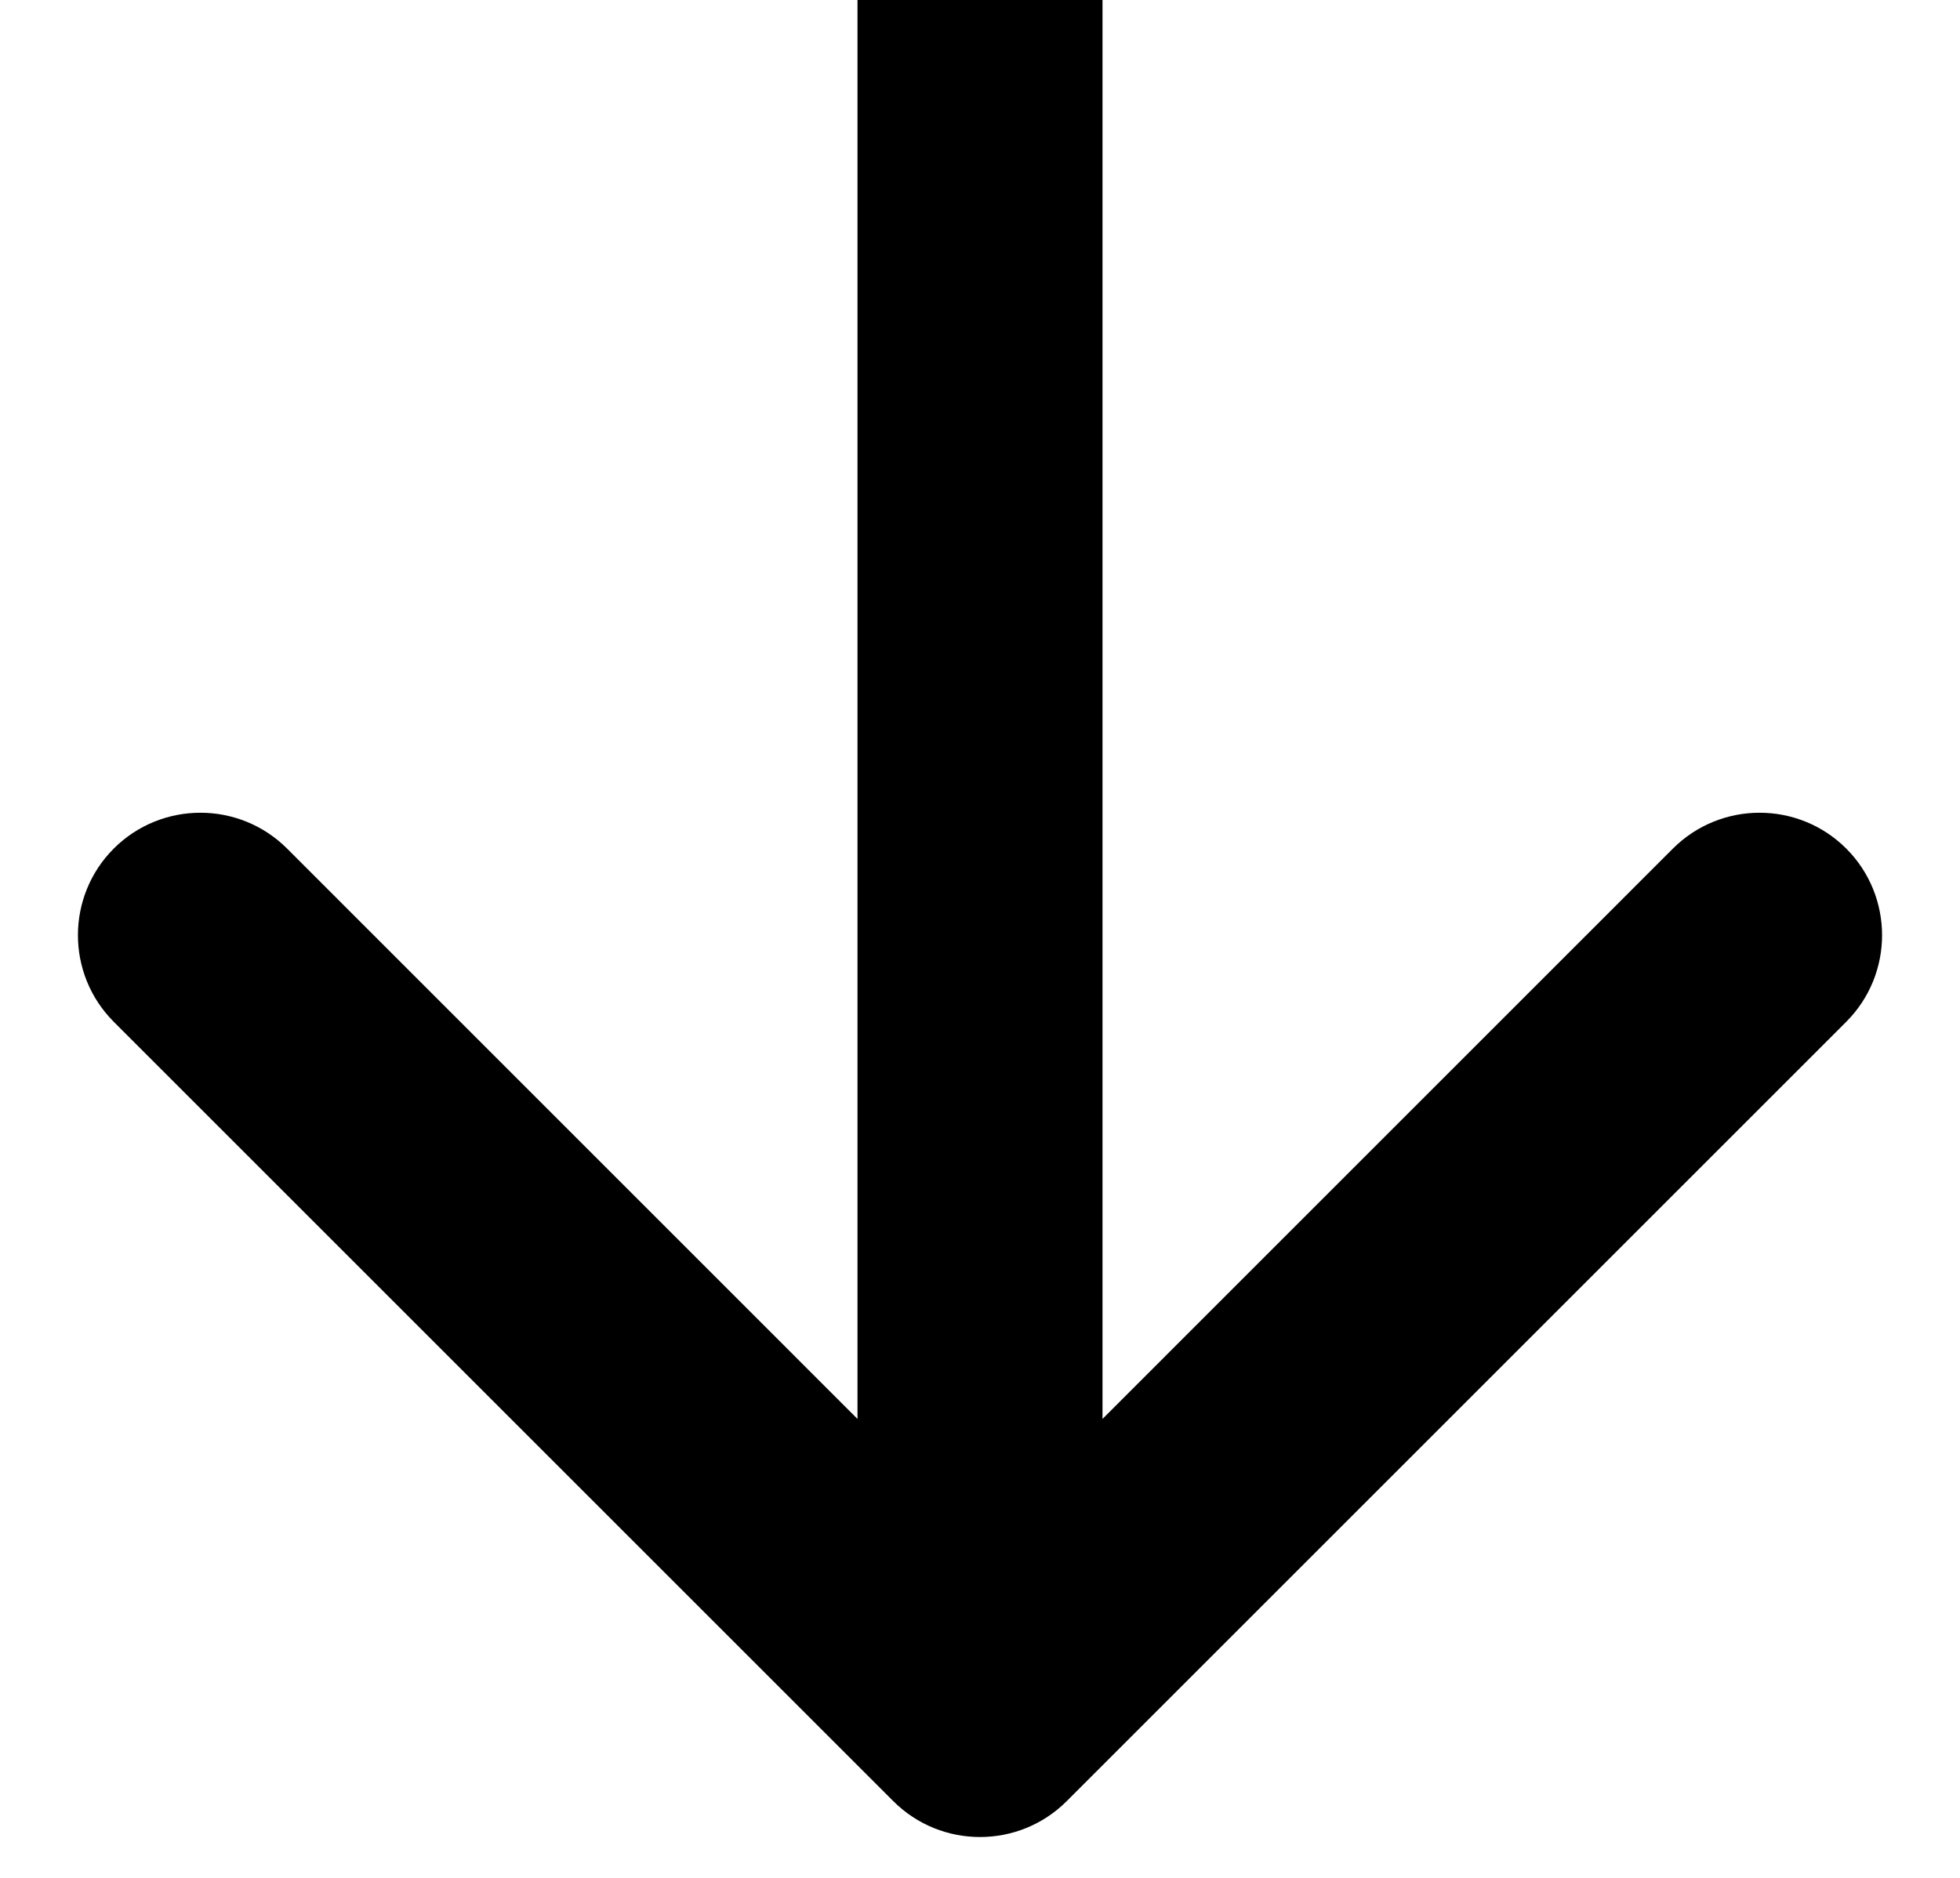
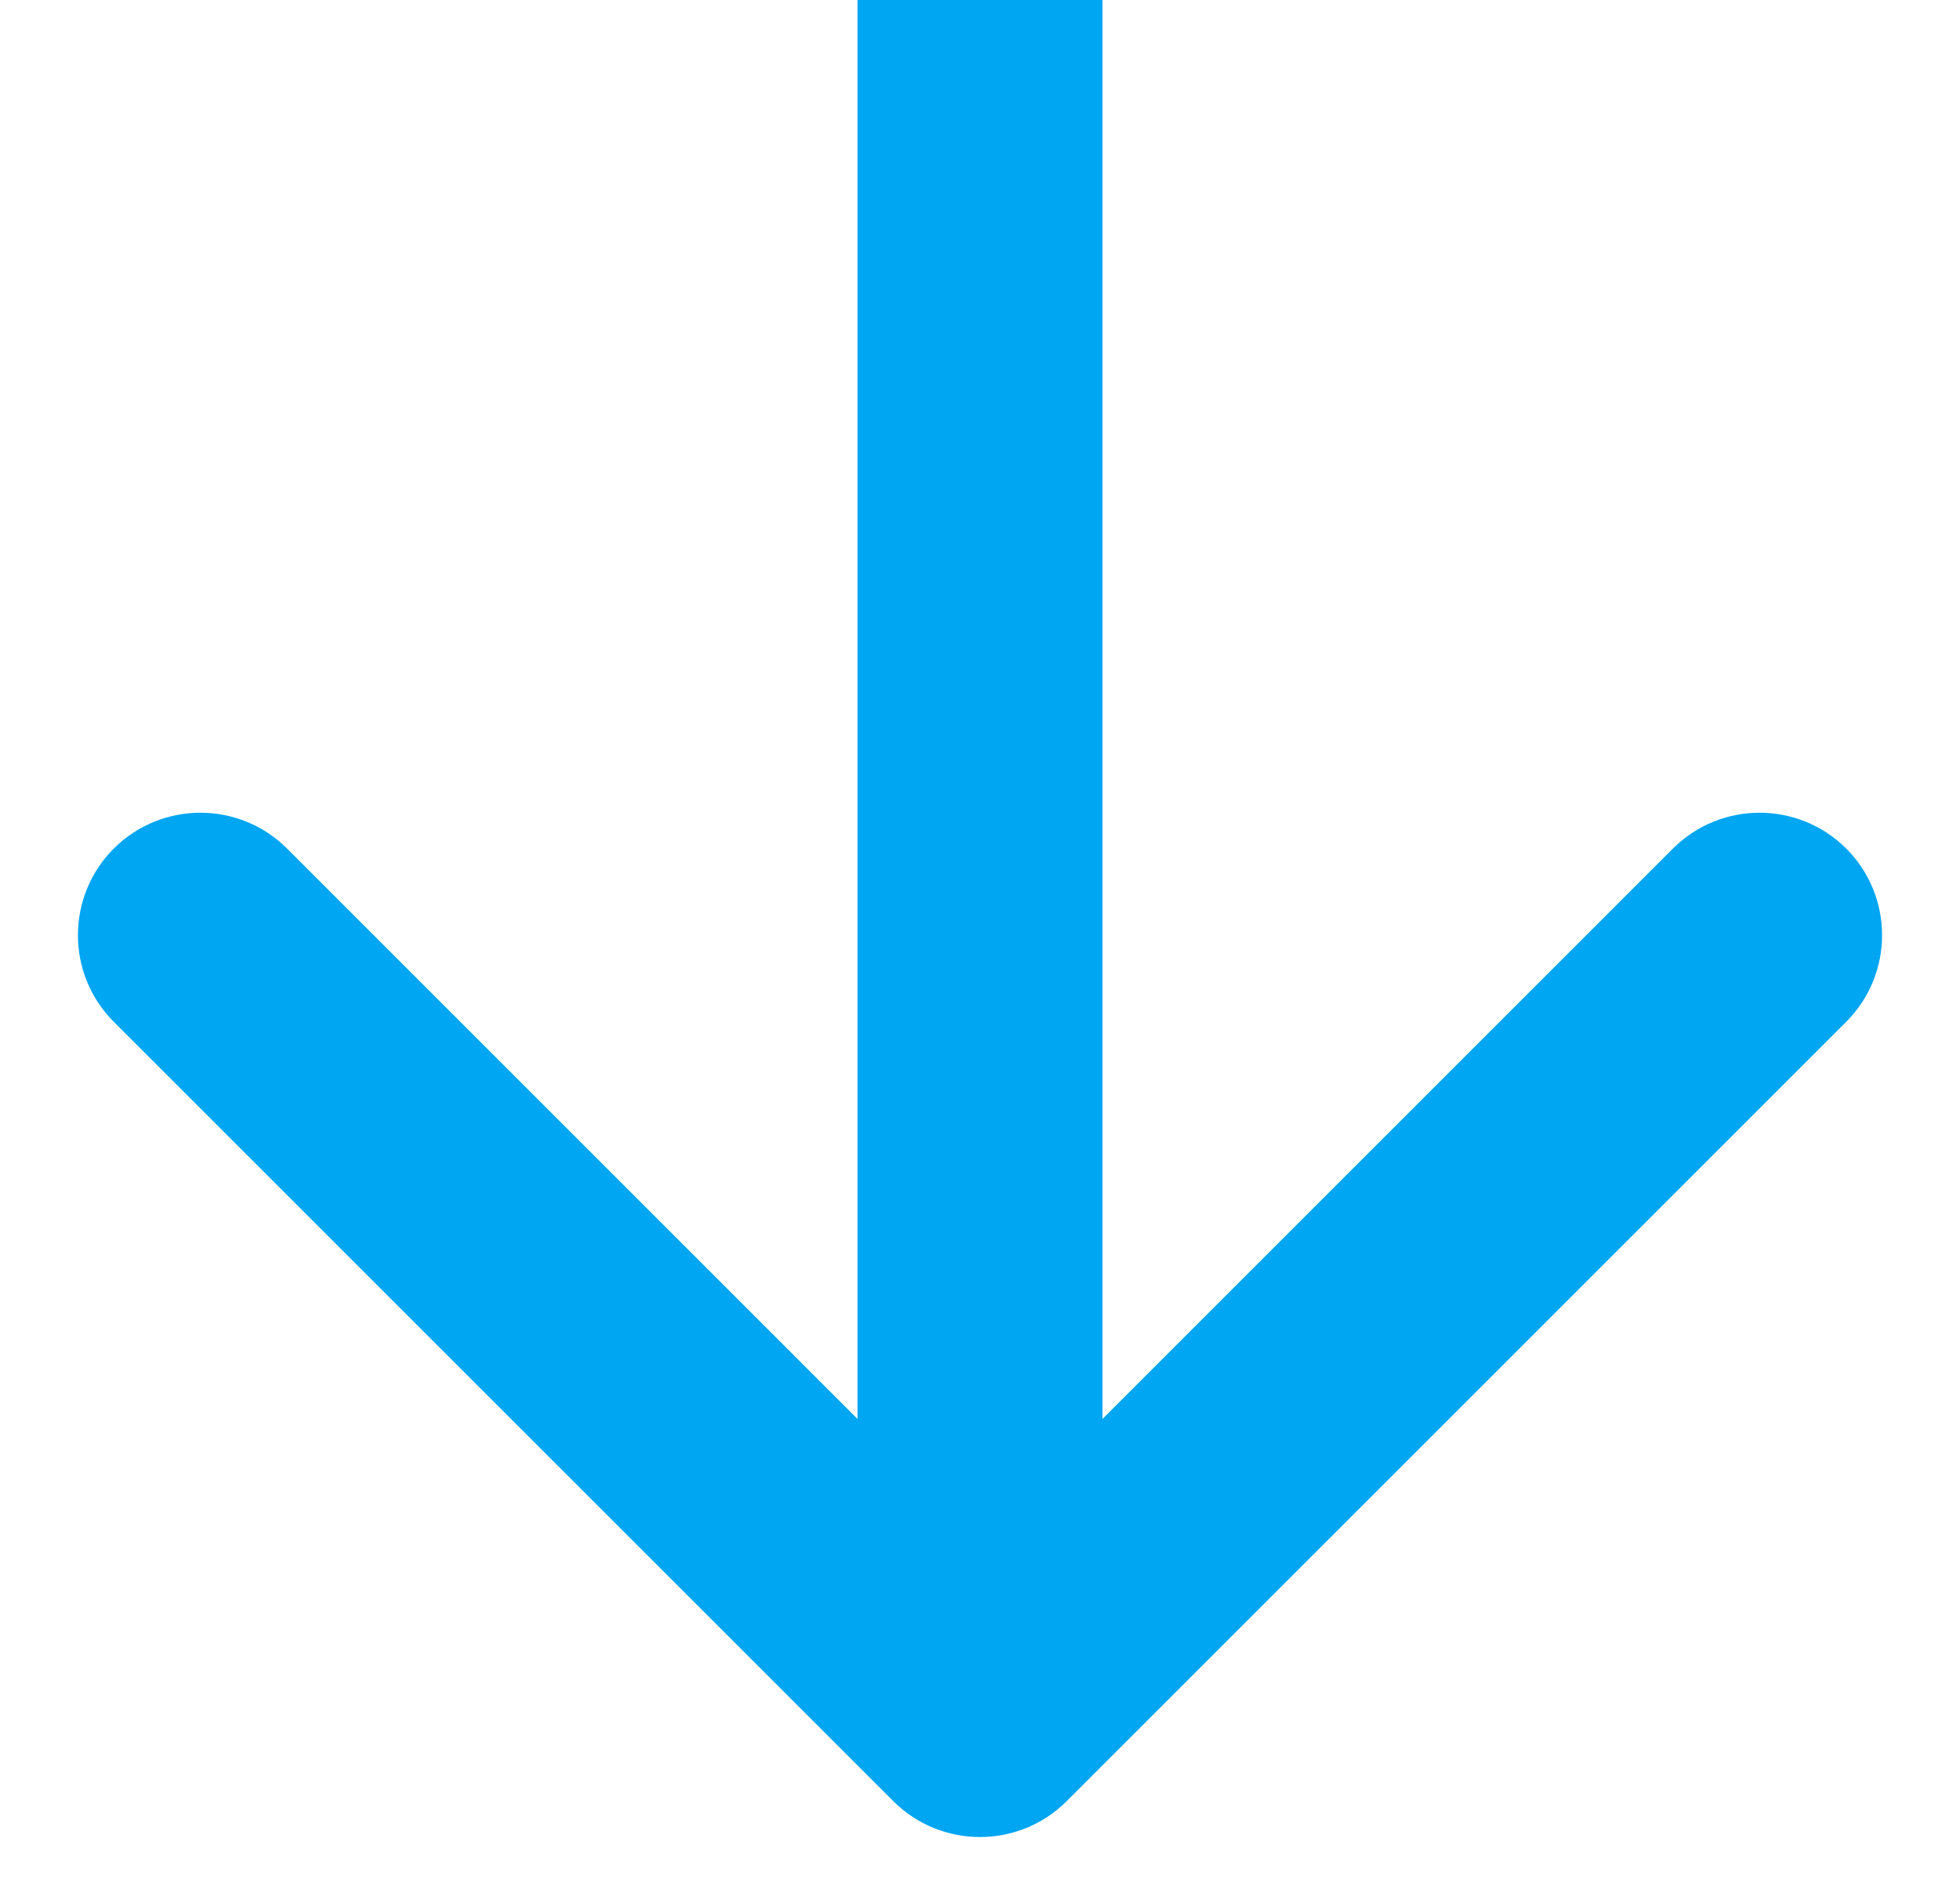
<svg xmlns="http://www.w3.org/2000/svg" width="24" height="23" viewBox="0 0 24 23" fill="none">
-   <path d="M10.939 22.061C11.525 22.646 12.475 22.646 13.061 22.061L22.607 12.515C23.192 11.929 23.192 10.979 22.607 10.393C22.021 9.808 21.071 9.808 20.485 10.393L12 18.879L3.515 10.393C2.929 9.808 1.979 9.808 1.393 10.393C0.808 10.979 0.808 11.929 1.393 12.515L10.939 22.061ZM10.5 6.55671e-08L10.5 21L13.5 21L13.5 -6.55671e-08L10.5 6.55671e-08Z" fill="currentColor" />
+   <path d="M10.939 22.061C11.525 22.646 12.475 22.646 13.061 22.061L22.607 12.515C23.192 11.929 23.192 10.979 22.607 10.393C22.021 9.808 21.071 9.808 20.485 10.393L12 18.879L3.515 10.393C2.929 9.808 1.979 9.808 1.393 10.393C0.808 10.979 0.808 11.929 1.393 12.515L10.939 22.061ZM10.5 6.55671e-08L10.5 21L13.5 21L13.5 -6.55671e-08L10.5 6.55671e-08Z" fill="#00A6F2" />
</svg>
